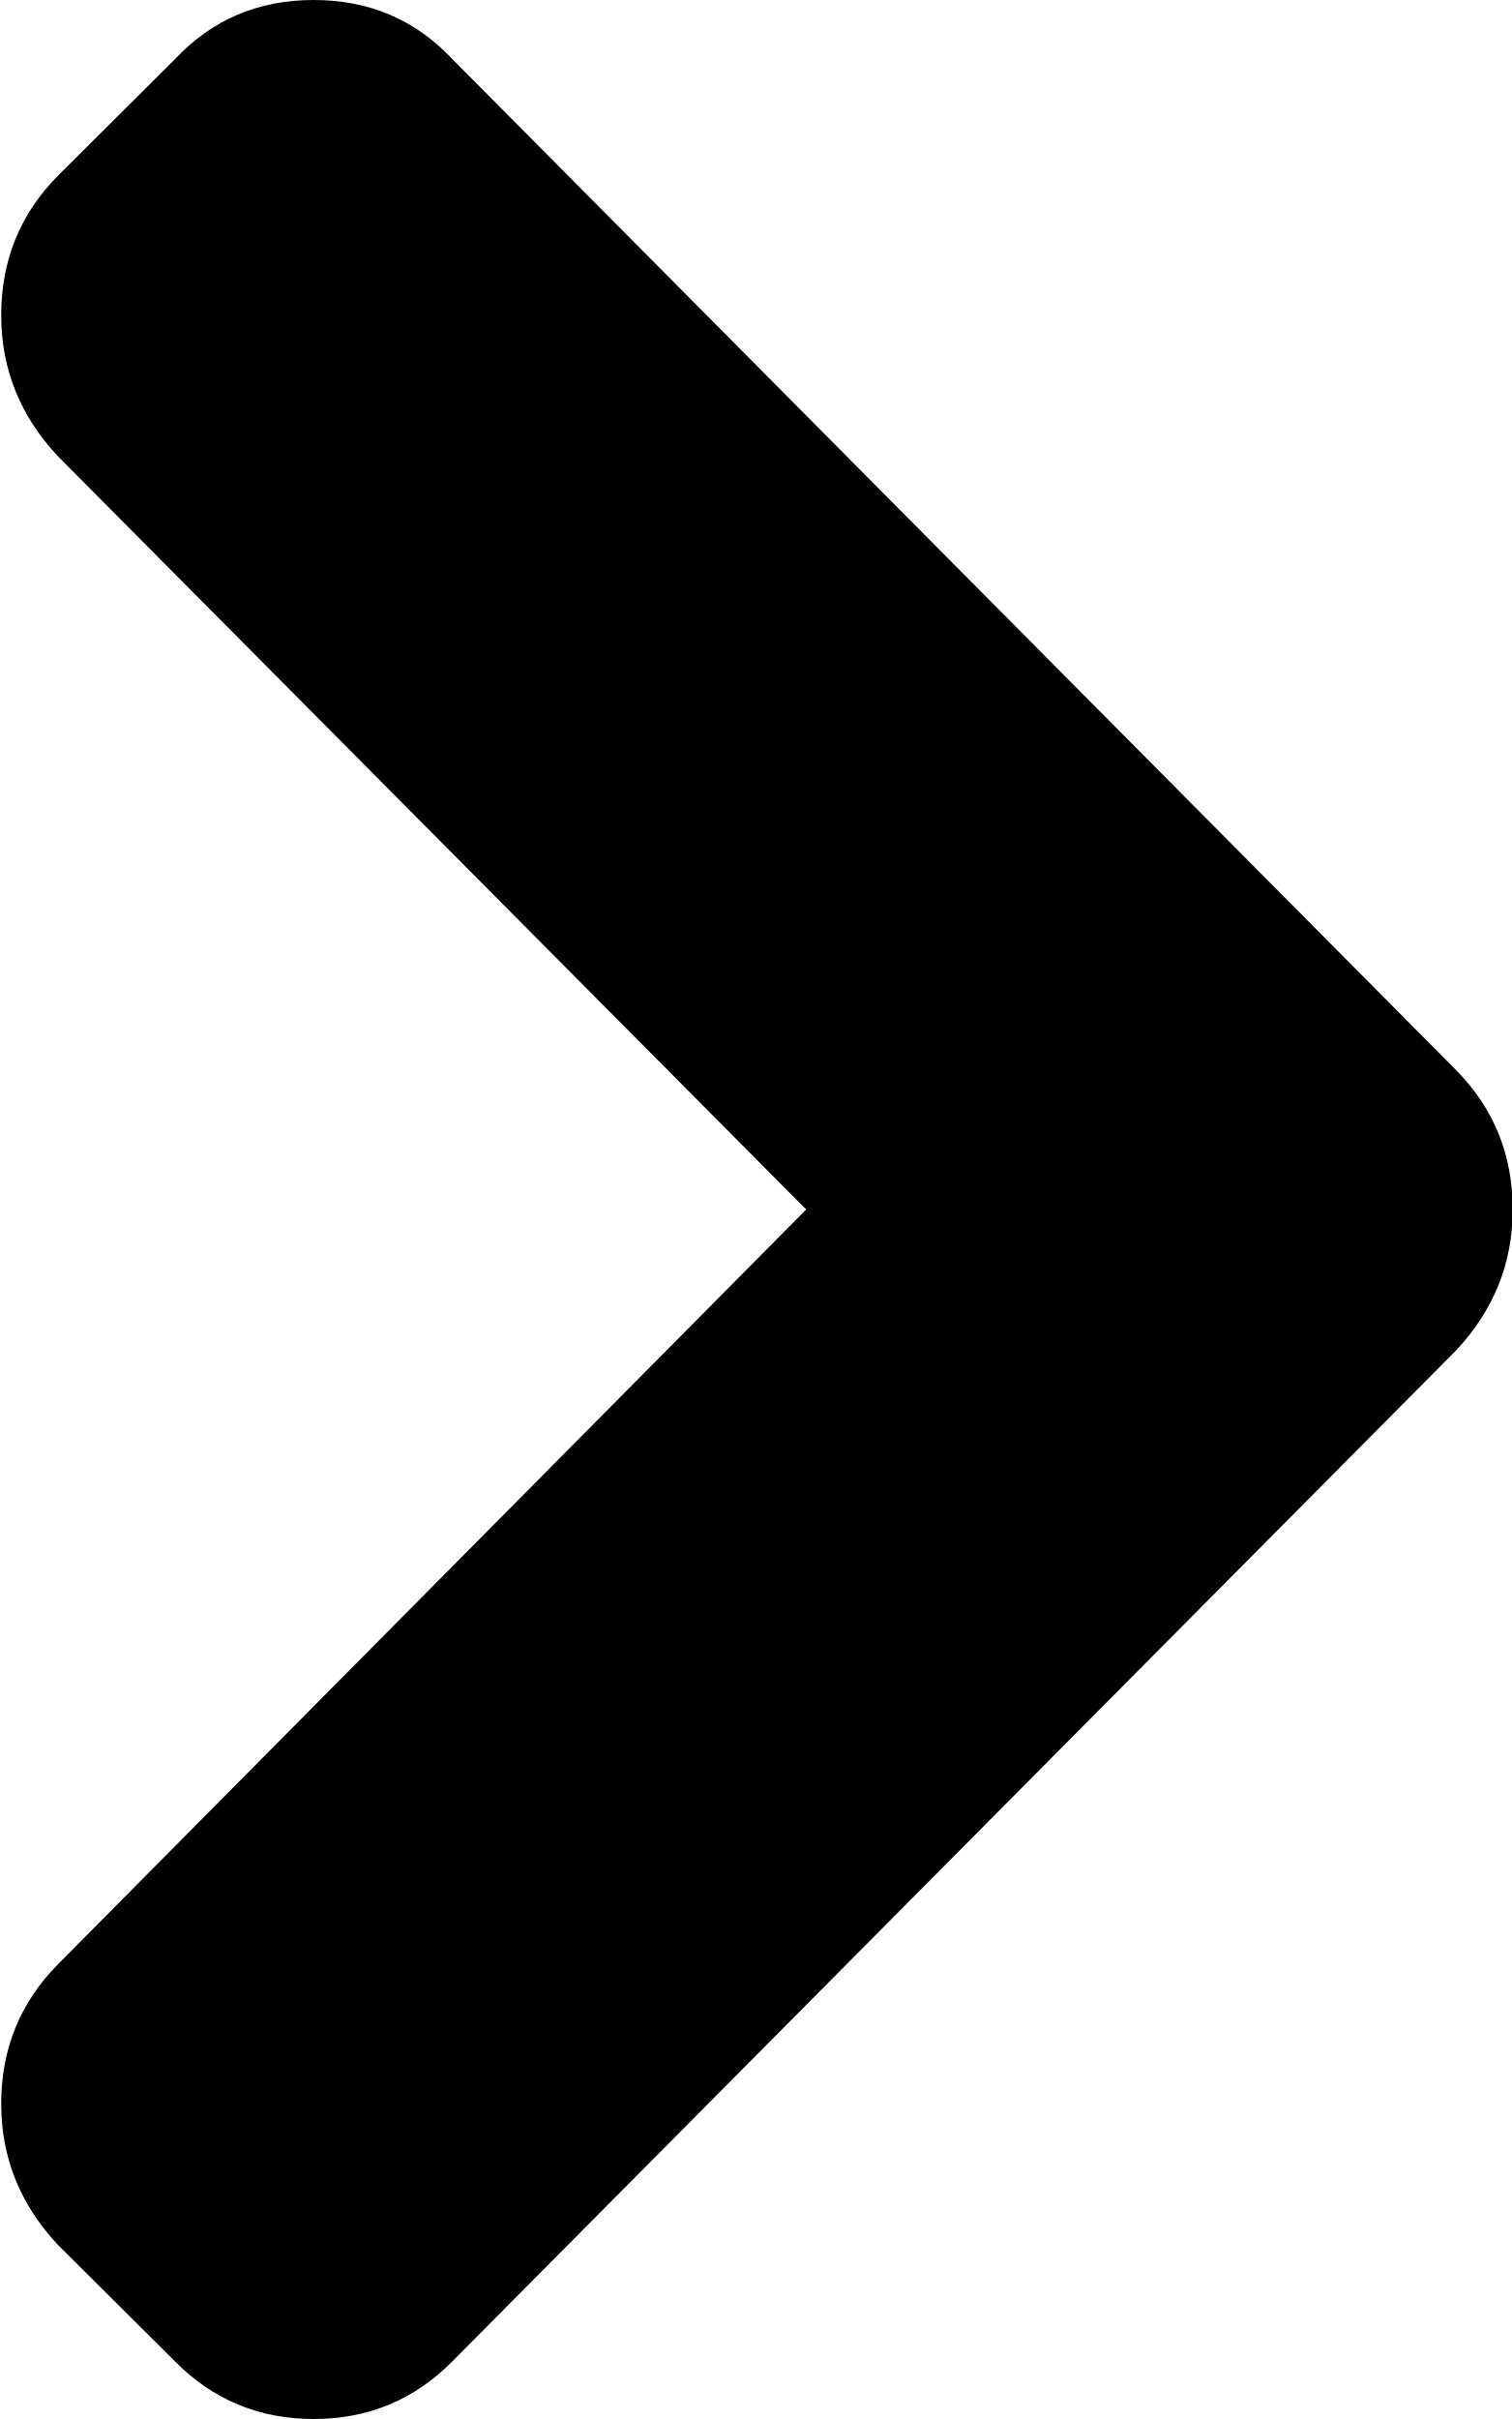
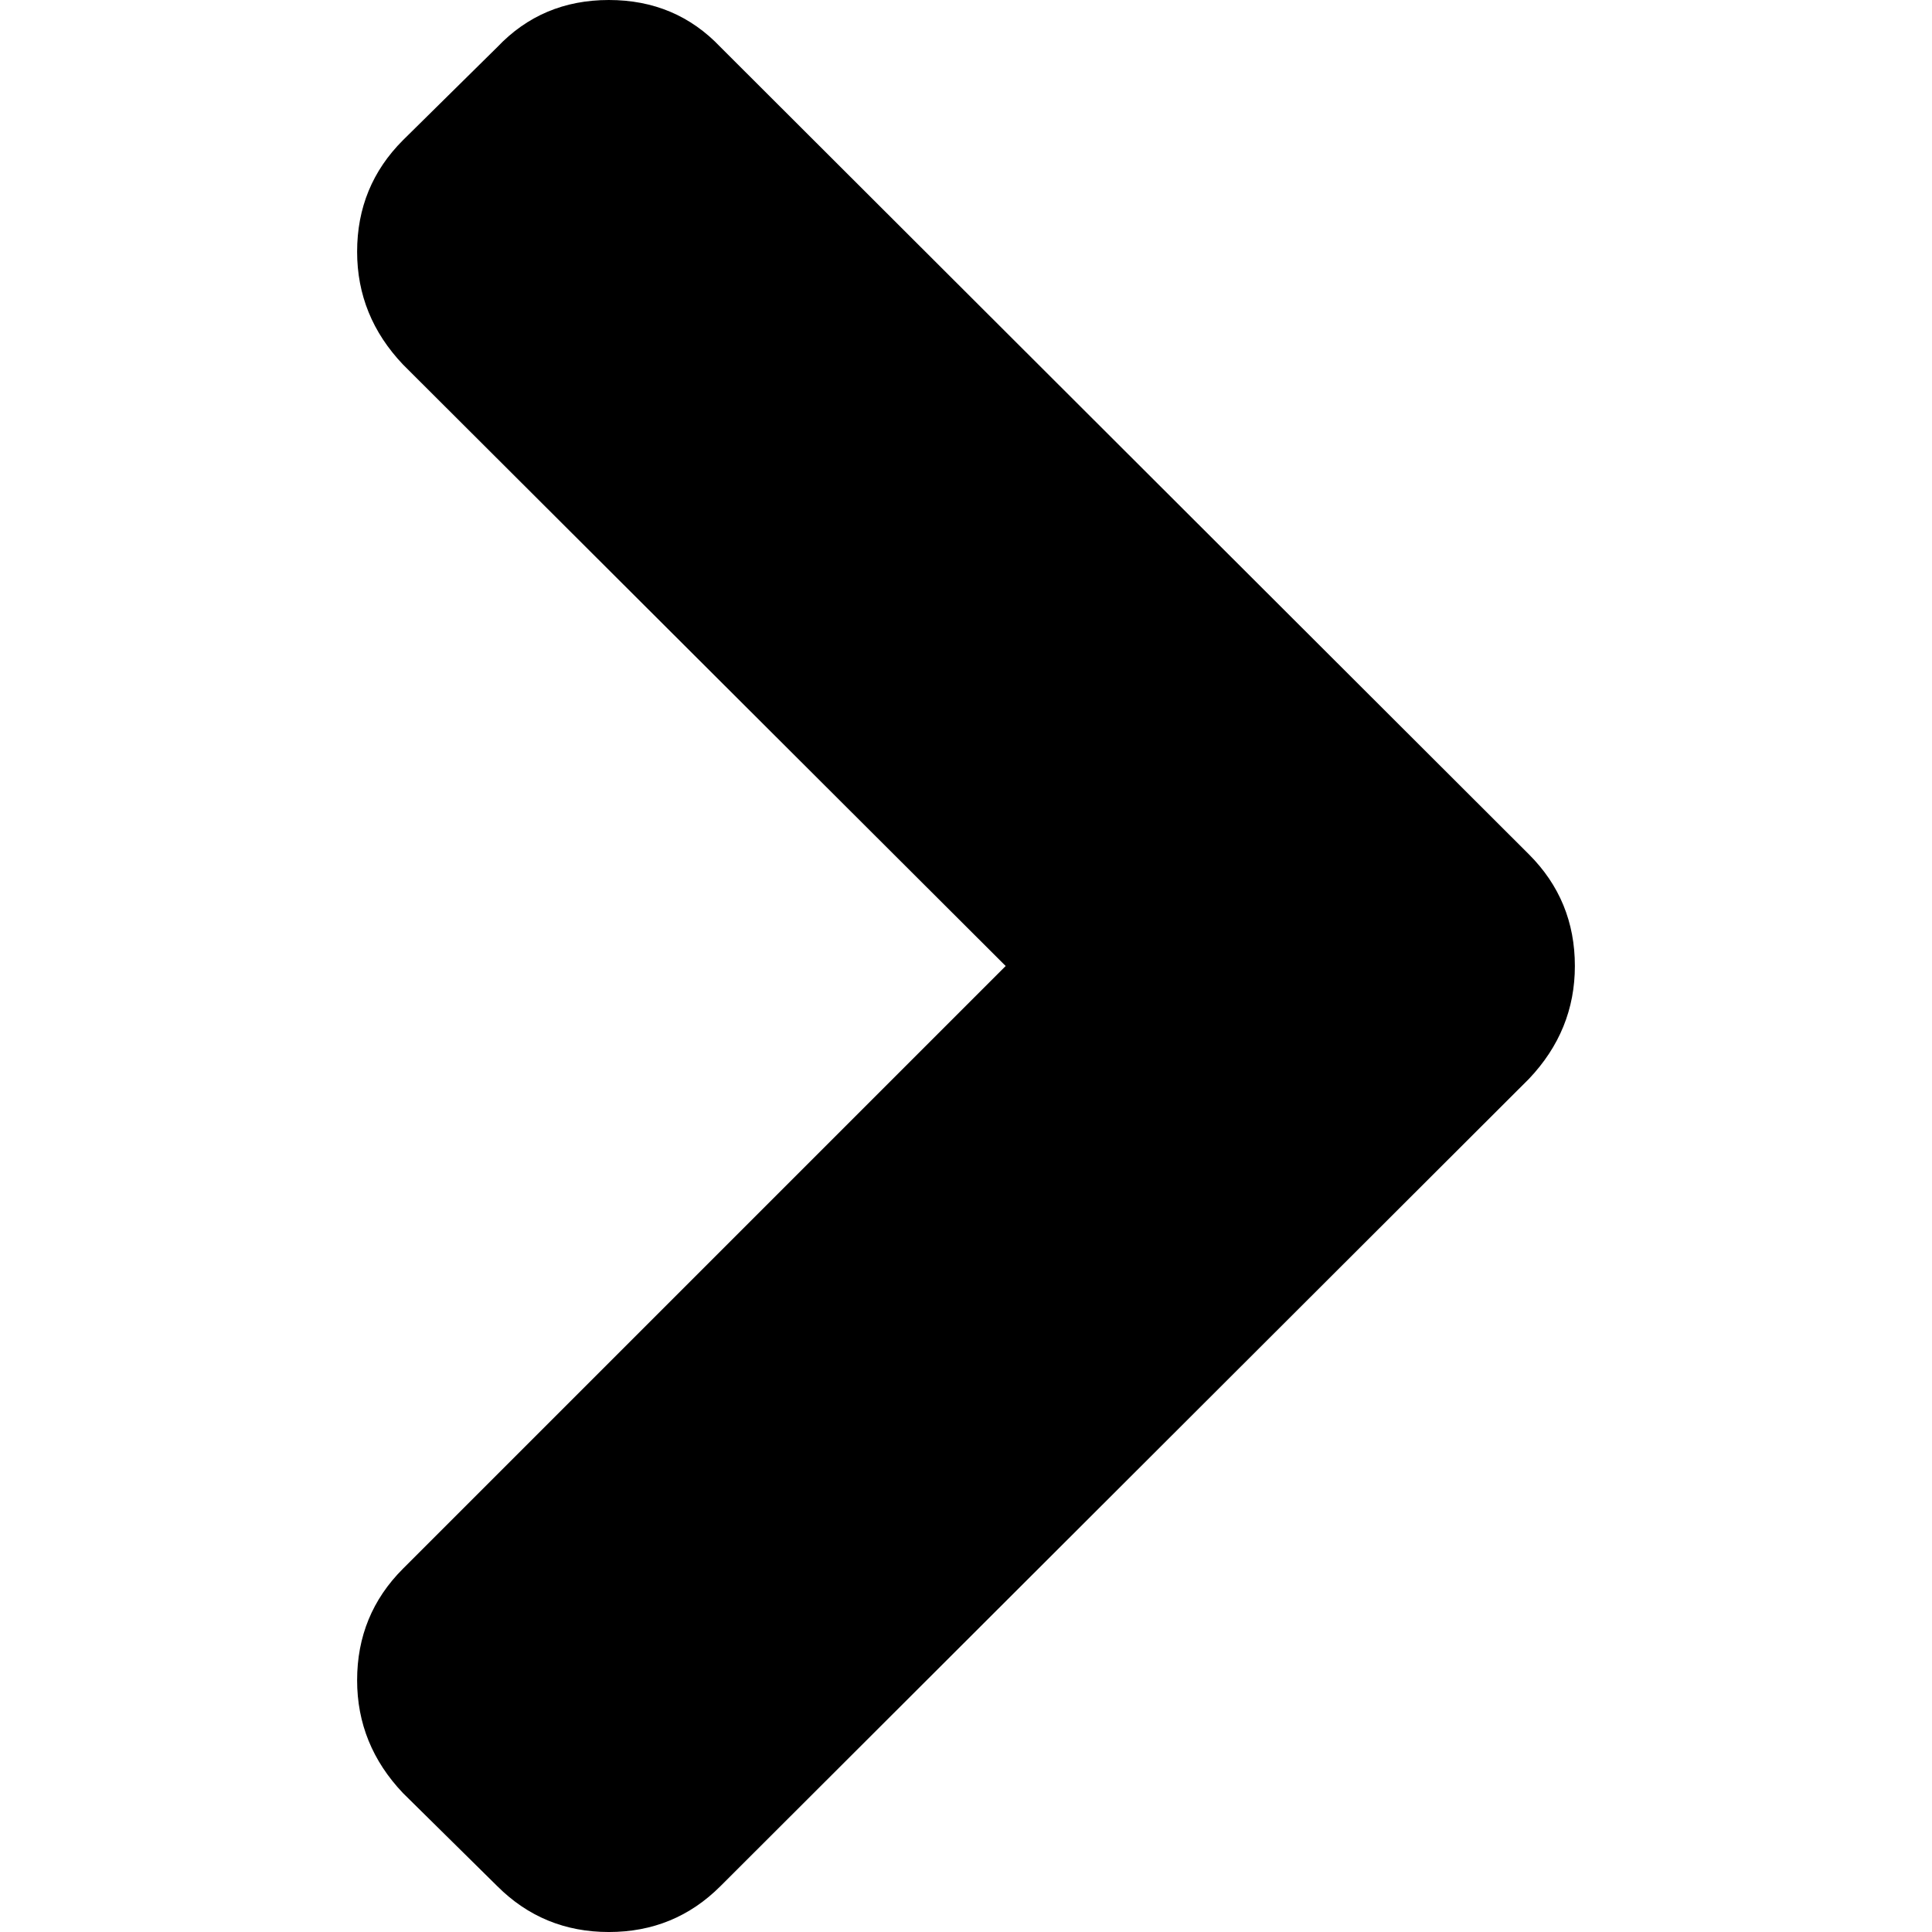
- <svg xmlns="http://www.w3.org/2000/svg" width="40" height="64" viewBox="0 0 40 64">
-   <path d="M38.524 28.302L11.968 1.561C10.989.52 9.768 0 8.3 0 6.834 0 5.613.52 4.635 1.56L1.539 4.643C.534 5.655.032 6.887.032 8.34c0 1.424.502 2.67 1.507 3.738L21.335 32 1.539 51.964C.534 52.977.032 54.209.032 55.661c0 1.424.502 2.67 1.507 3.738l3.096 3.081C5.639 63.493 6.862 64 8.3 64c1.44 0 2.661-.506 3.666-1.52l26.557-26.742c1.005-1.068 1.508-2.314 1.508-3.738 0-1.452-.503-2.684-1.508-3.698z" />
+ <svg xmlns="http://www.w3.org/2000/svg" width="444.819" height="444.819" viewBox="0 0 444.819 444.819">
+   <path d="M352.025 196.712L165.885 10.848C159.028 3.615 150.468 0 140.185 0s-18.84 3.62-25.696 10.848l-21.7 21.416c-7.045 7.043-10.567 15.604-10.567 25.692 0 9.897 3.52 18.56 10.566 25.98L231.544 222.41 92.785 361.168c-7.04 7.043-10.563 15.604-10.563 25.693 0 9.9 3.52 18.566 10.564 25.98l21.7 21.417c7.043 7.043 15.612 10.564 25.697 10.564 10.09 0 18.656-3.52 25.697-10.564L352.025 248.39c7.046-7.423 10.57-16.084 10.57-25.98.002-10.09-3.524-18.655-10.57-25.698z" />
</svg>
